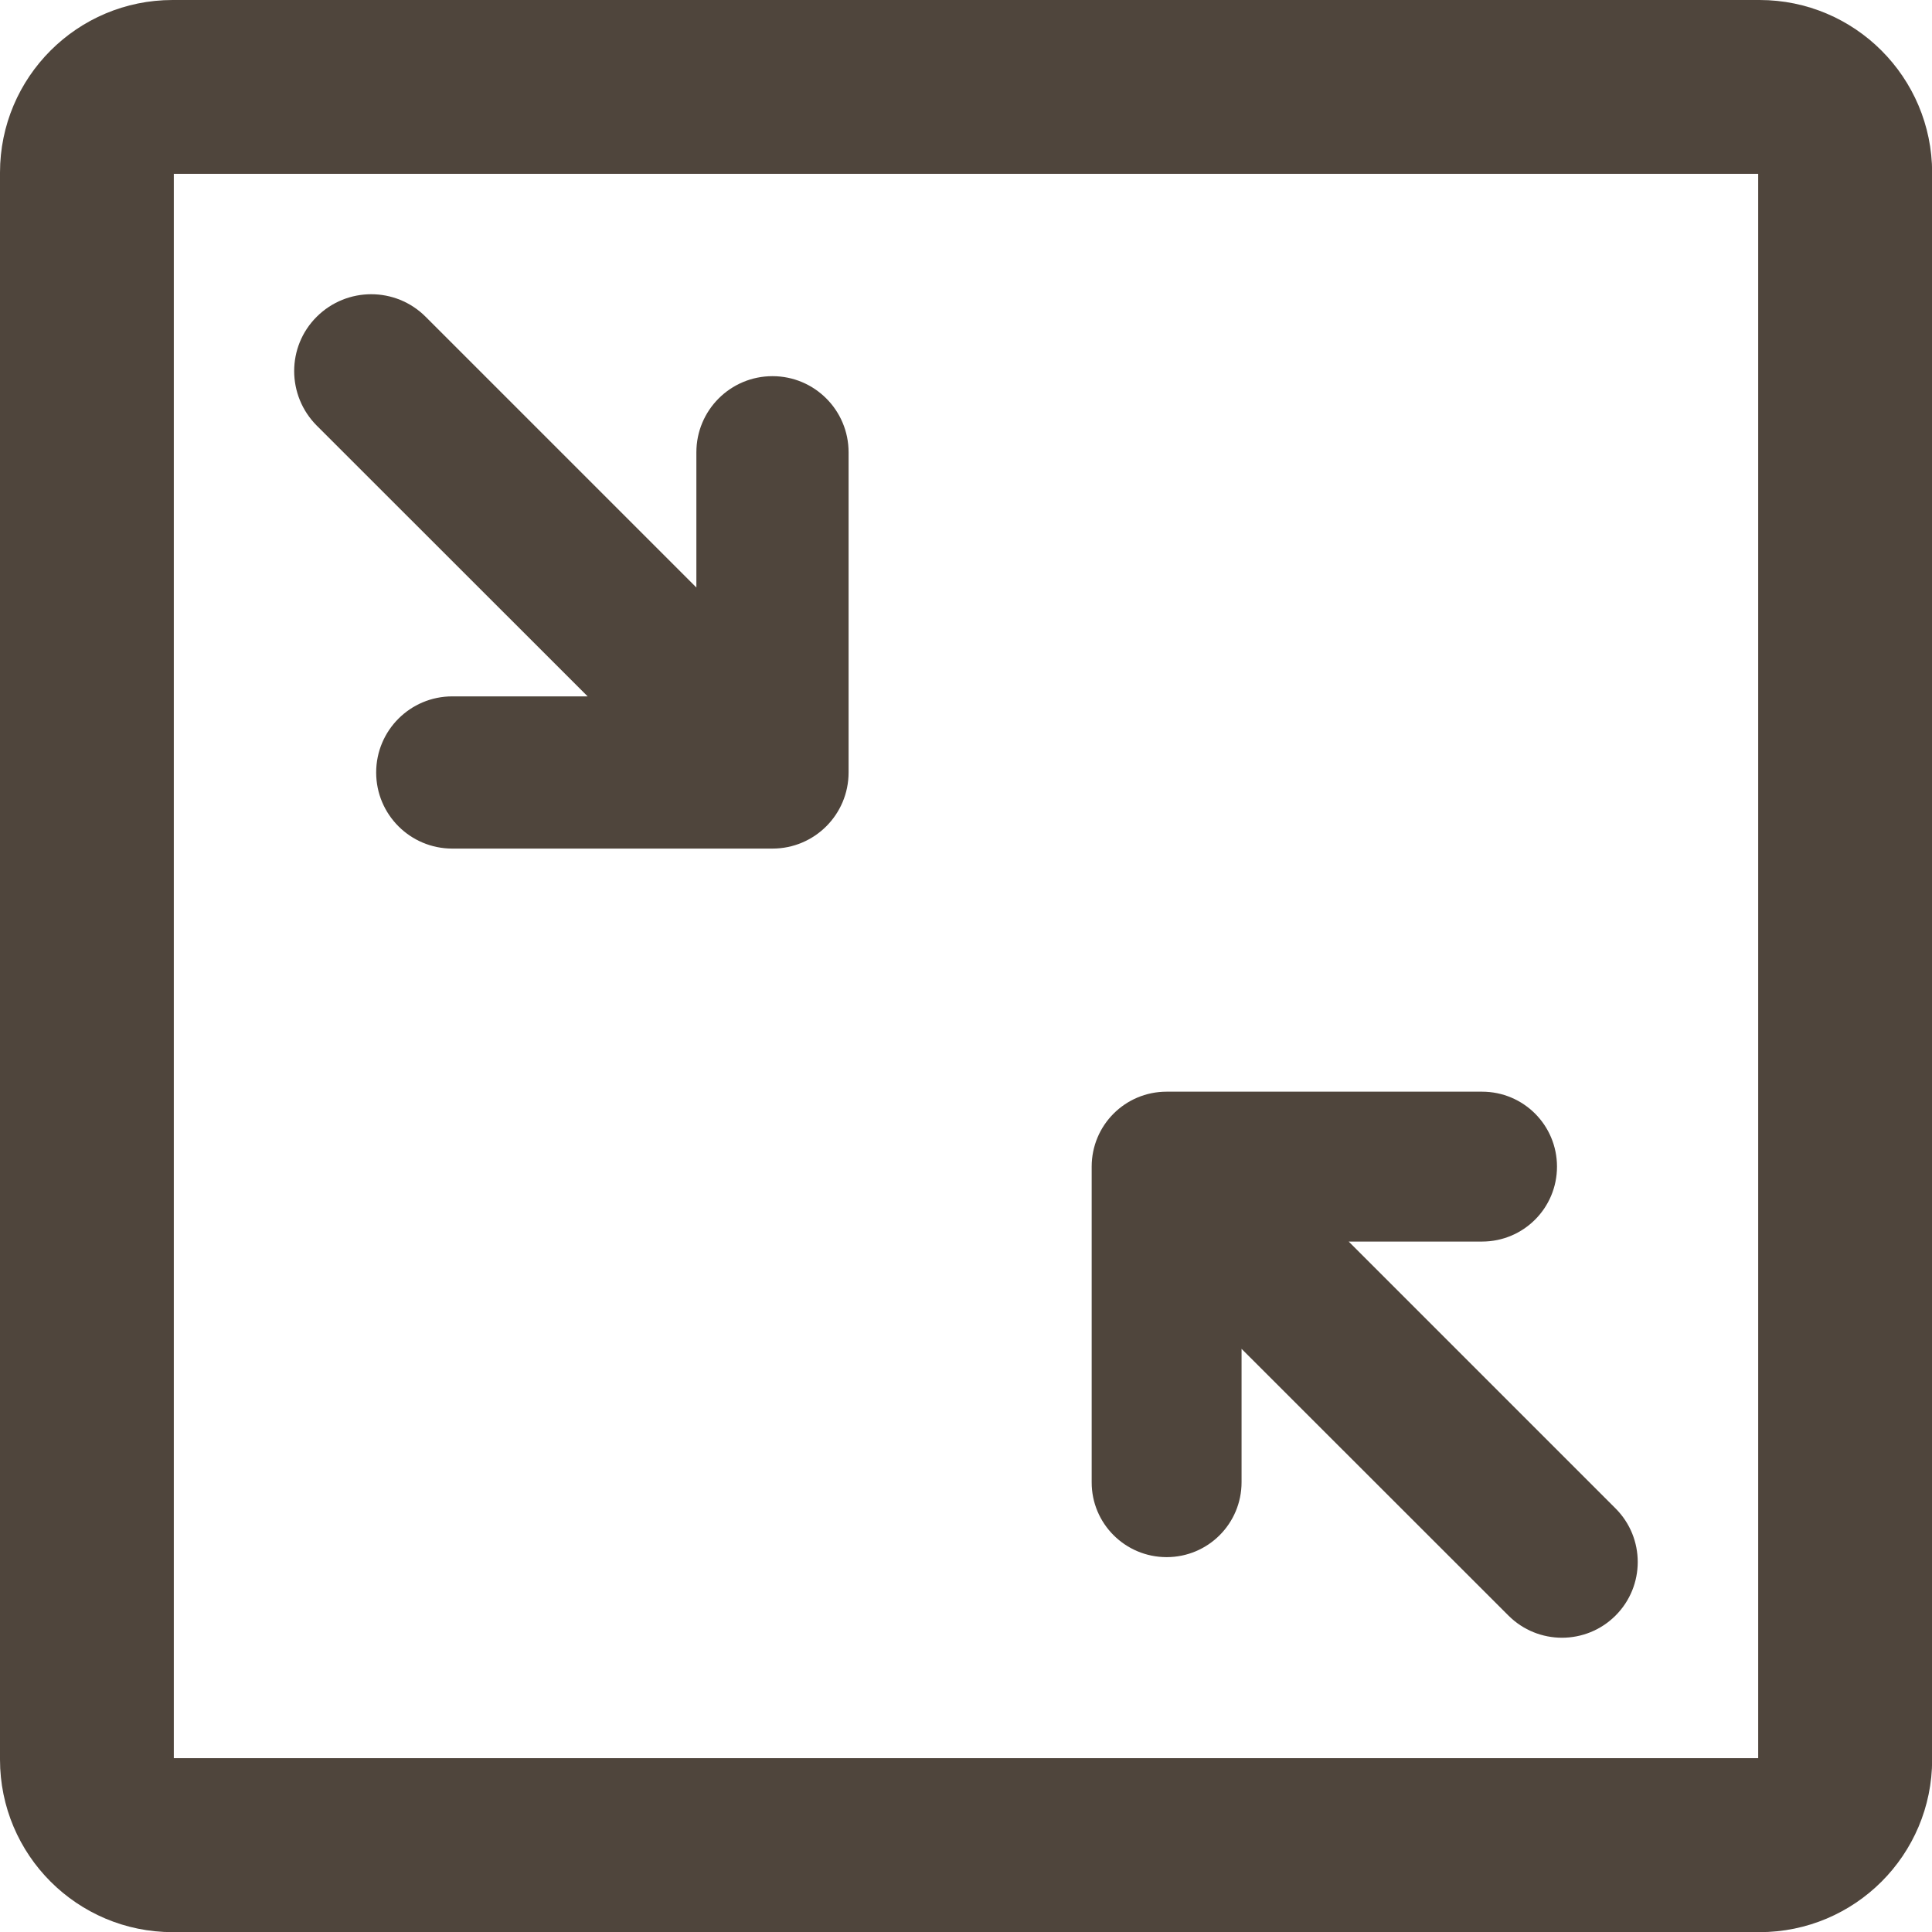
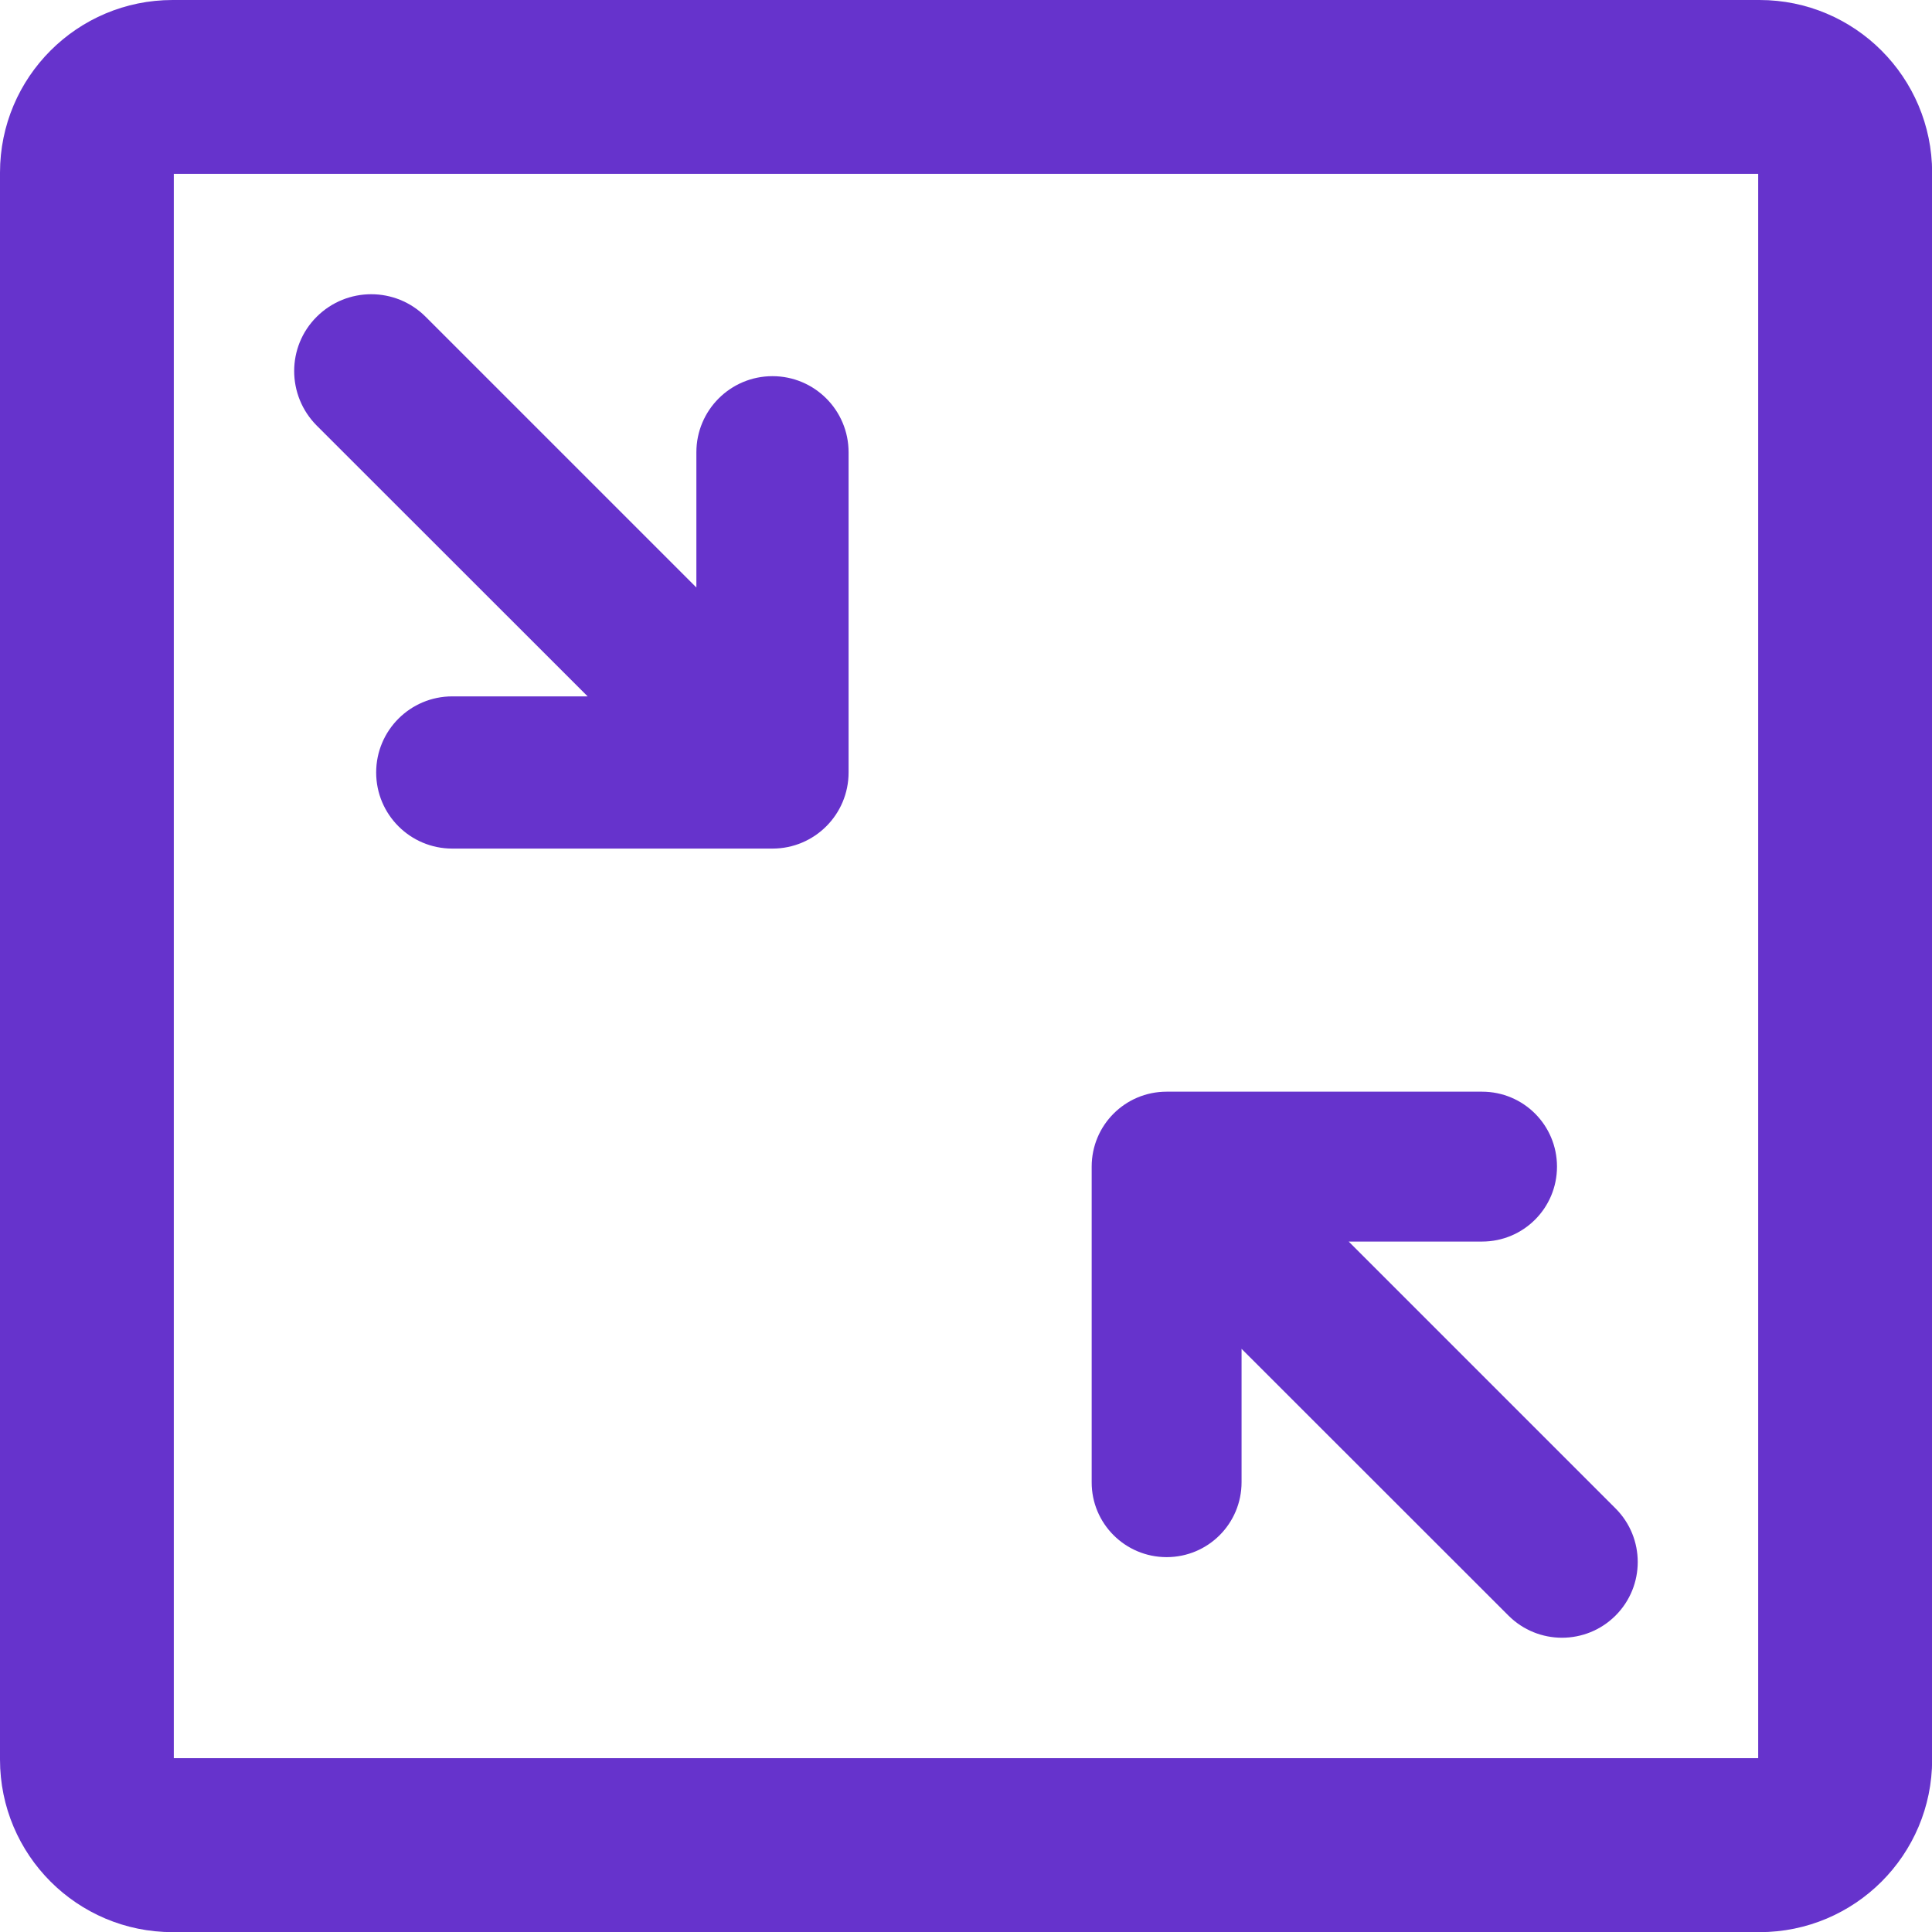
- <svg xmlns="http://www.w3.org/2000/svg" id="Layer_3" viewBox="0 0 1332.8 1332.8">
-   <style>.st0{fill:#4f453c}</style>
-   <path class="st0" d="M532.9 259.5c-29 0-52.5 23.5-52.5 52.5v93.3L293.6 218.5c-20.7-20.7-54.3-20.7-75.1 0s-20.7 54.3 0 75.1l186.9 186.8H312c-29 0-52.5 23.5-52.5 52.5s23.5 52.5 52.5 52.5h220.9c29 0 52.5-23.5 52.5-52.5V312c0-29-23.5-52.5-52.5-52.5zm271.9 814.7c28.6 0 51.7-23.1 51.7-51.7v-92l184.1 184c20.4 20.4 53.5 20.4 73.9 0 20.4-20.4 20.4-53.5 0-73.9L930.4 856.5h92c28.6 0 51.7-23.1 51.7-51.7s-23.1-51.7-51.7-51.7H804.8c-28.6 0-51.7 23.1-51.7 51.7v217.7c-.1 28.5 23.1 51.7 51.7 51.7z" />
-   <path class="st0" d="M1212.9 119.9v1093h-1093v-1093h1093m.9-119.9H119.1C53.3 0 0 53.3 0 119.1v1094.7c0 65.8 53.3 119.1 119.1 119.1h1094.7c65.8 0 119.1-53.3 119.1-119.1V119.1C1332.8 53.3 1279.5 0 1213.8 0z" />
+ <svg xmlns="http://www.w3.org/2000/svg" viewBox="0 0 1332.8 1332.8">
+   <style>.inside-shrink-button{fill:#63c}</style>
+   <path class="inside-shrink-button" d="M532.9 259.5c-29 0-52.5 23.5-52.5 52.5v93.3L293.6 218.5c-20.7-20.7-54.3-20.7-75.1 0s-20.7 54.3 0 75.1l186.9 186.8H312c-29 0-52.5 23.5-52.5 52.5s23.5 52.5 52.5 52.5h220.9c29 0 52.5-23.5 52.5-52.5V312c0-29-23.5-52.5-52.5-52.5zm271.9 814.7c28.6 0 51.7-23.1 51.7-51.7v-92l184.1 184c20.4 20.4 53.5 20.4 73.9 0 20.4-20.4 20.4-53.5 0-73.9L930.4 856.5h92c28.6 0 51.7-23.1 51.7-51.7s-23.1-51.7-51.7-51.7H804.8c-28.6 0-51.7 23.1-51.7 51.7v217.7c-.1 28.5 23.1 51.7 51.7 51.7z" />
+   <path class="inside-shrink-button" d="M1212.9 119.9v1093h-1093v-1093h1093m.9-119.9H119.1C53.3 0 0 53.3 0 119.1v1094.7c0 65.8 53.3 119.1 119.1 119.1h1094.7c65.8 0 119.1-53.3 119.1-119.1V119.1C1332.8 53.3 1279.5 0 1213.8 0z" />
</svg>
